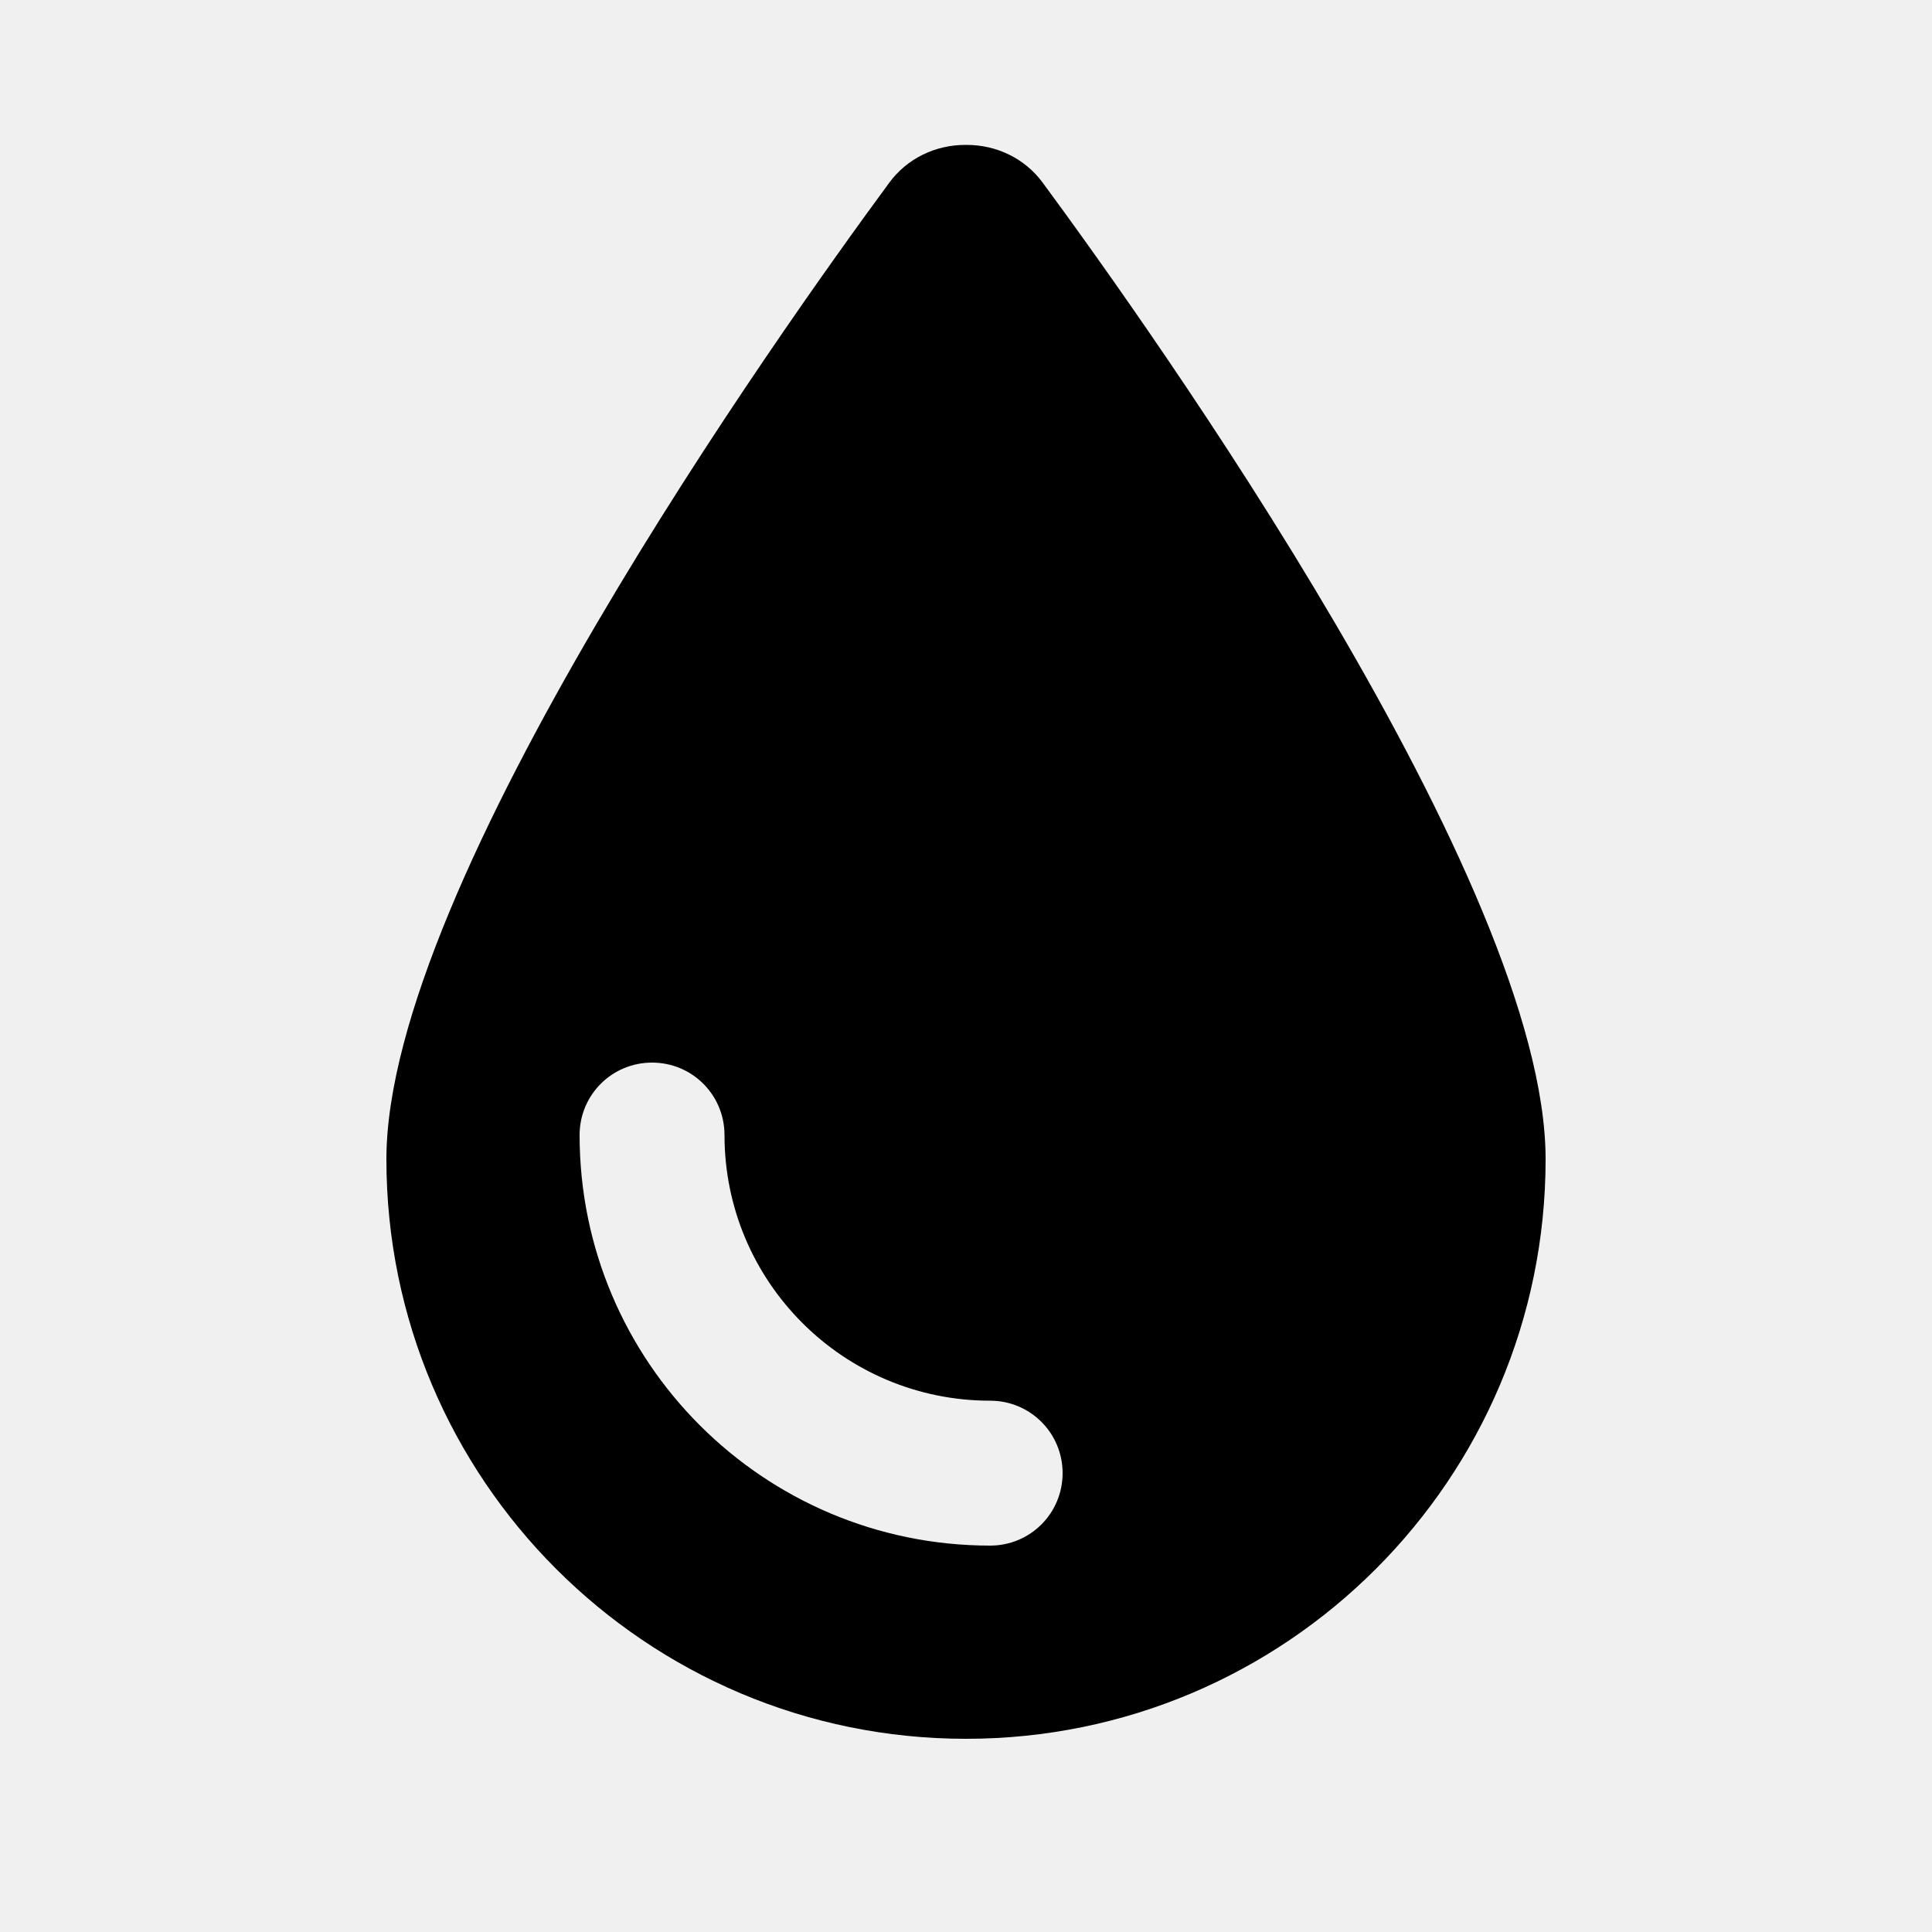
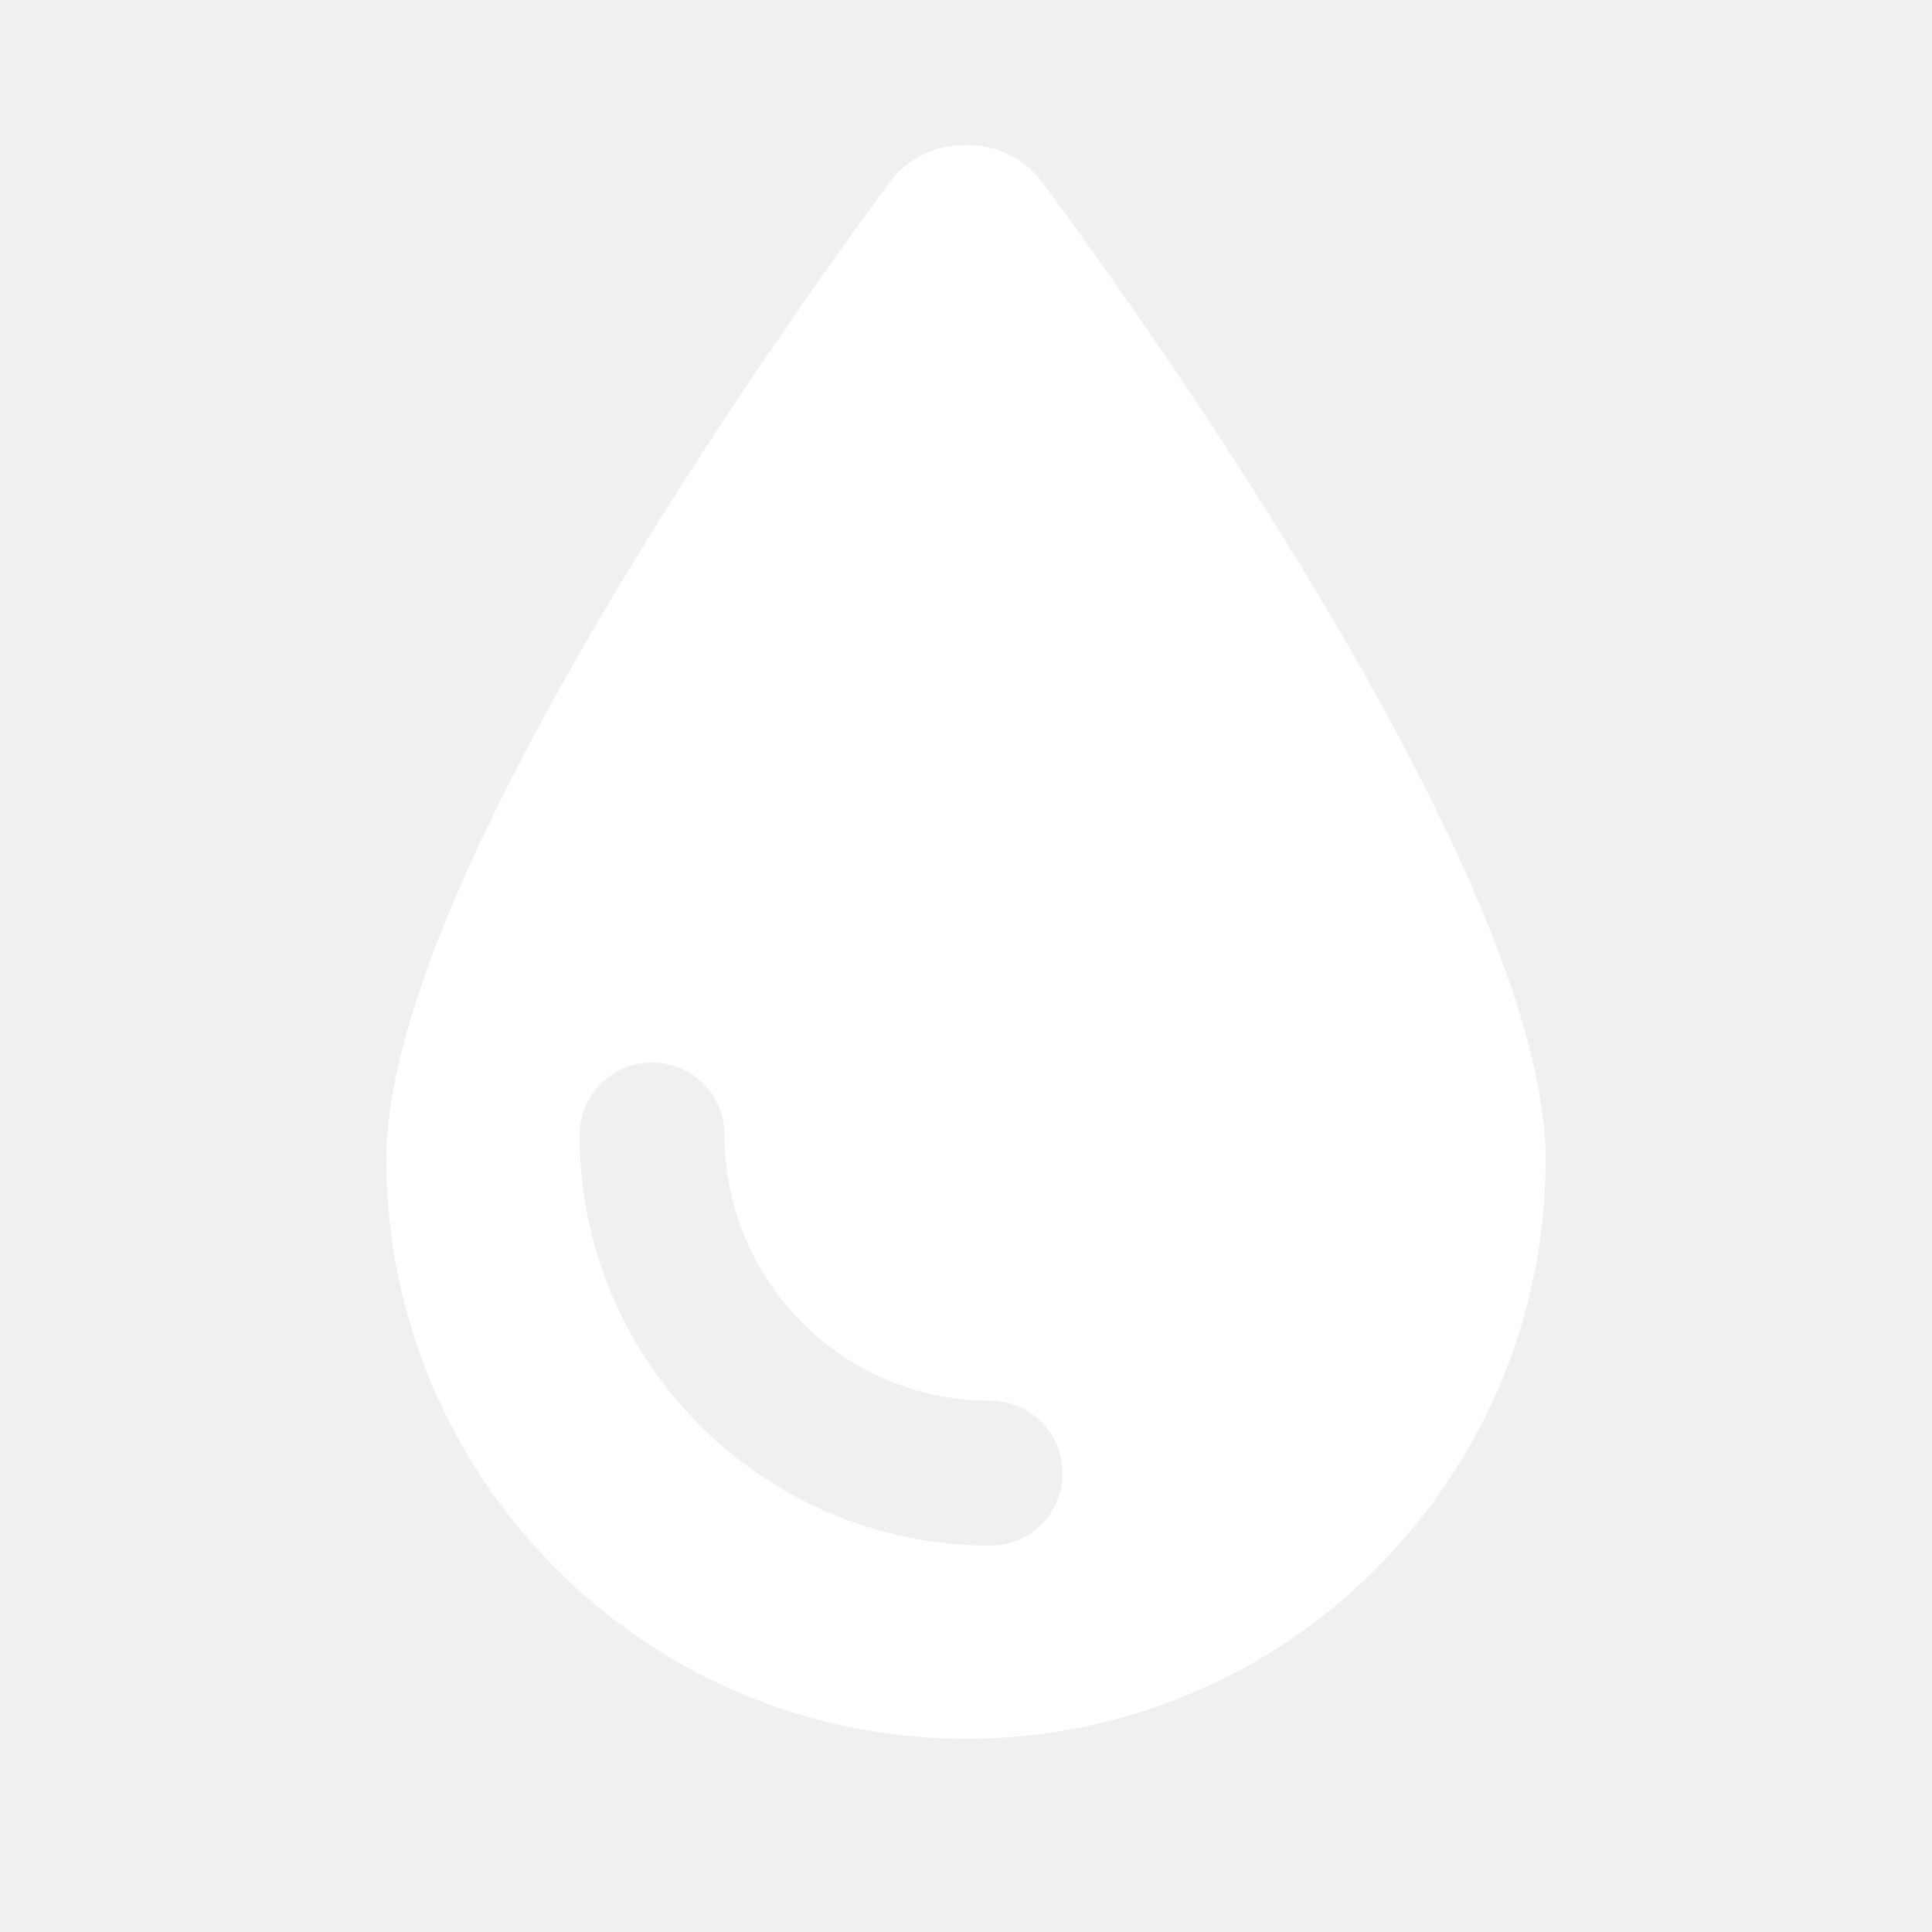
<svg xmlns="http://www.w3.org/2000/svg" viewBox="0 0 640 640">
-   <path d="M320 576C214 576 128 490 128 384C128 292.8 258.2 109.9 294.6 60.5C300.5 52.5 309.8 48 319.8 48L320.2 48C330.2 48 339.5 52.5 345.4 60.5C381.8 109.9 512 292.8 512 384C512 490 426 576 320 576zM240 376C240 362.7 229.3 352 216 352C202.7 352 192 362.7 192 376C192 451.1 252.9 512 328 512C341.3 512 352 501.3 352 488C352 474.7 341.3 464 328 464C279.4 464 240 424.6 240 376z" />
+   <path fill="#ffffff" d="M320 576C214 576 128 490 128 384C128 292.8 258.2 109.9 294.6 60.5C300.5 52.5 309.8 48 319.8 48L320.2 48C330.2 48 339.5 52.5 345.4 60.5C381.8 109.9 512 292.8 512 384C512 490 426 576 320 576zM240 376C240 362.7 229.3 352 216 352C202.7 352 192 362.7 192 376C192 451.1 252.9 512 328 512C341.3 512 352 501.3 352 488C352 474.7 341.3 464 328 464C279.4 464 240 424.6 240 376z" />
</svg>
